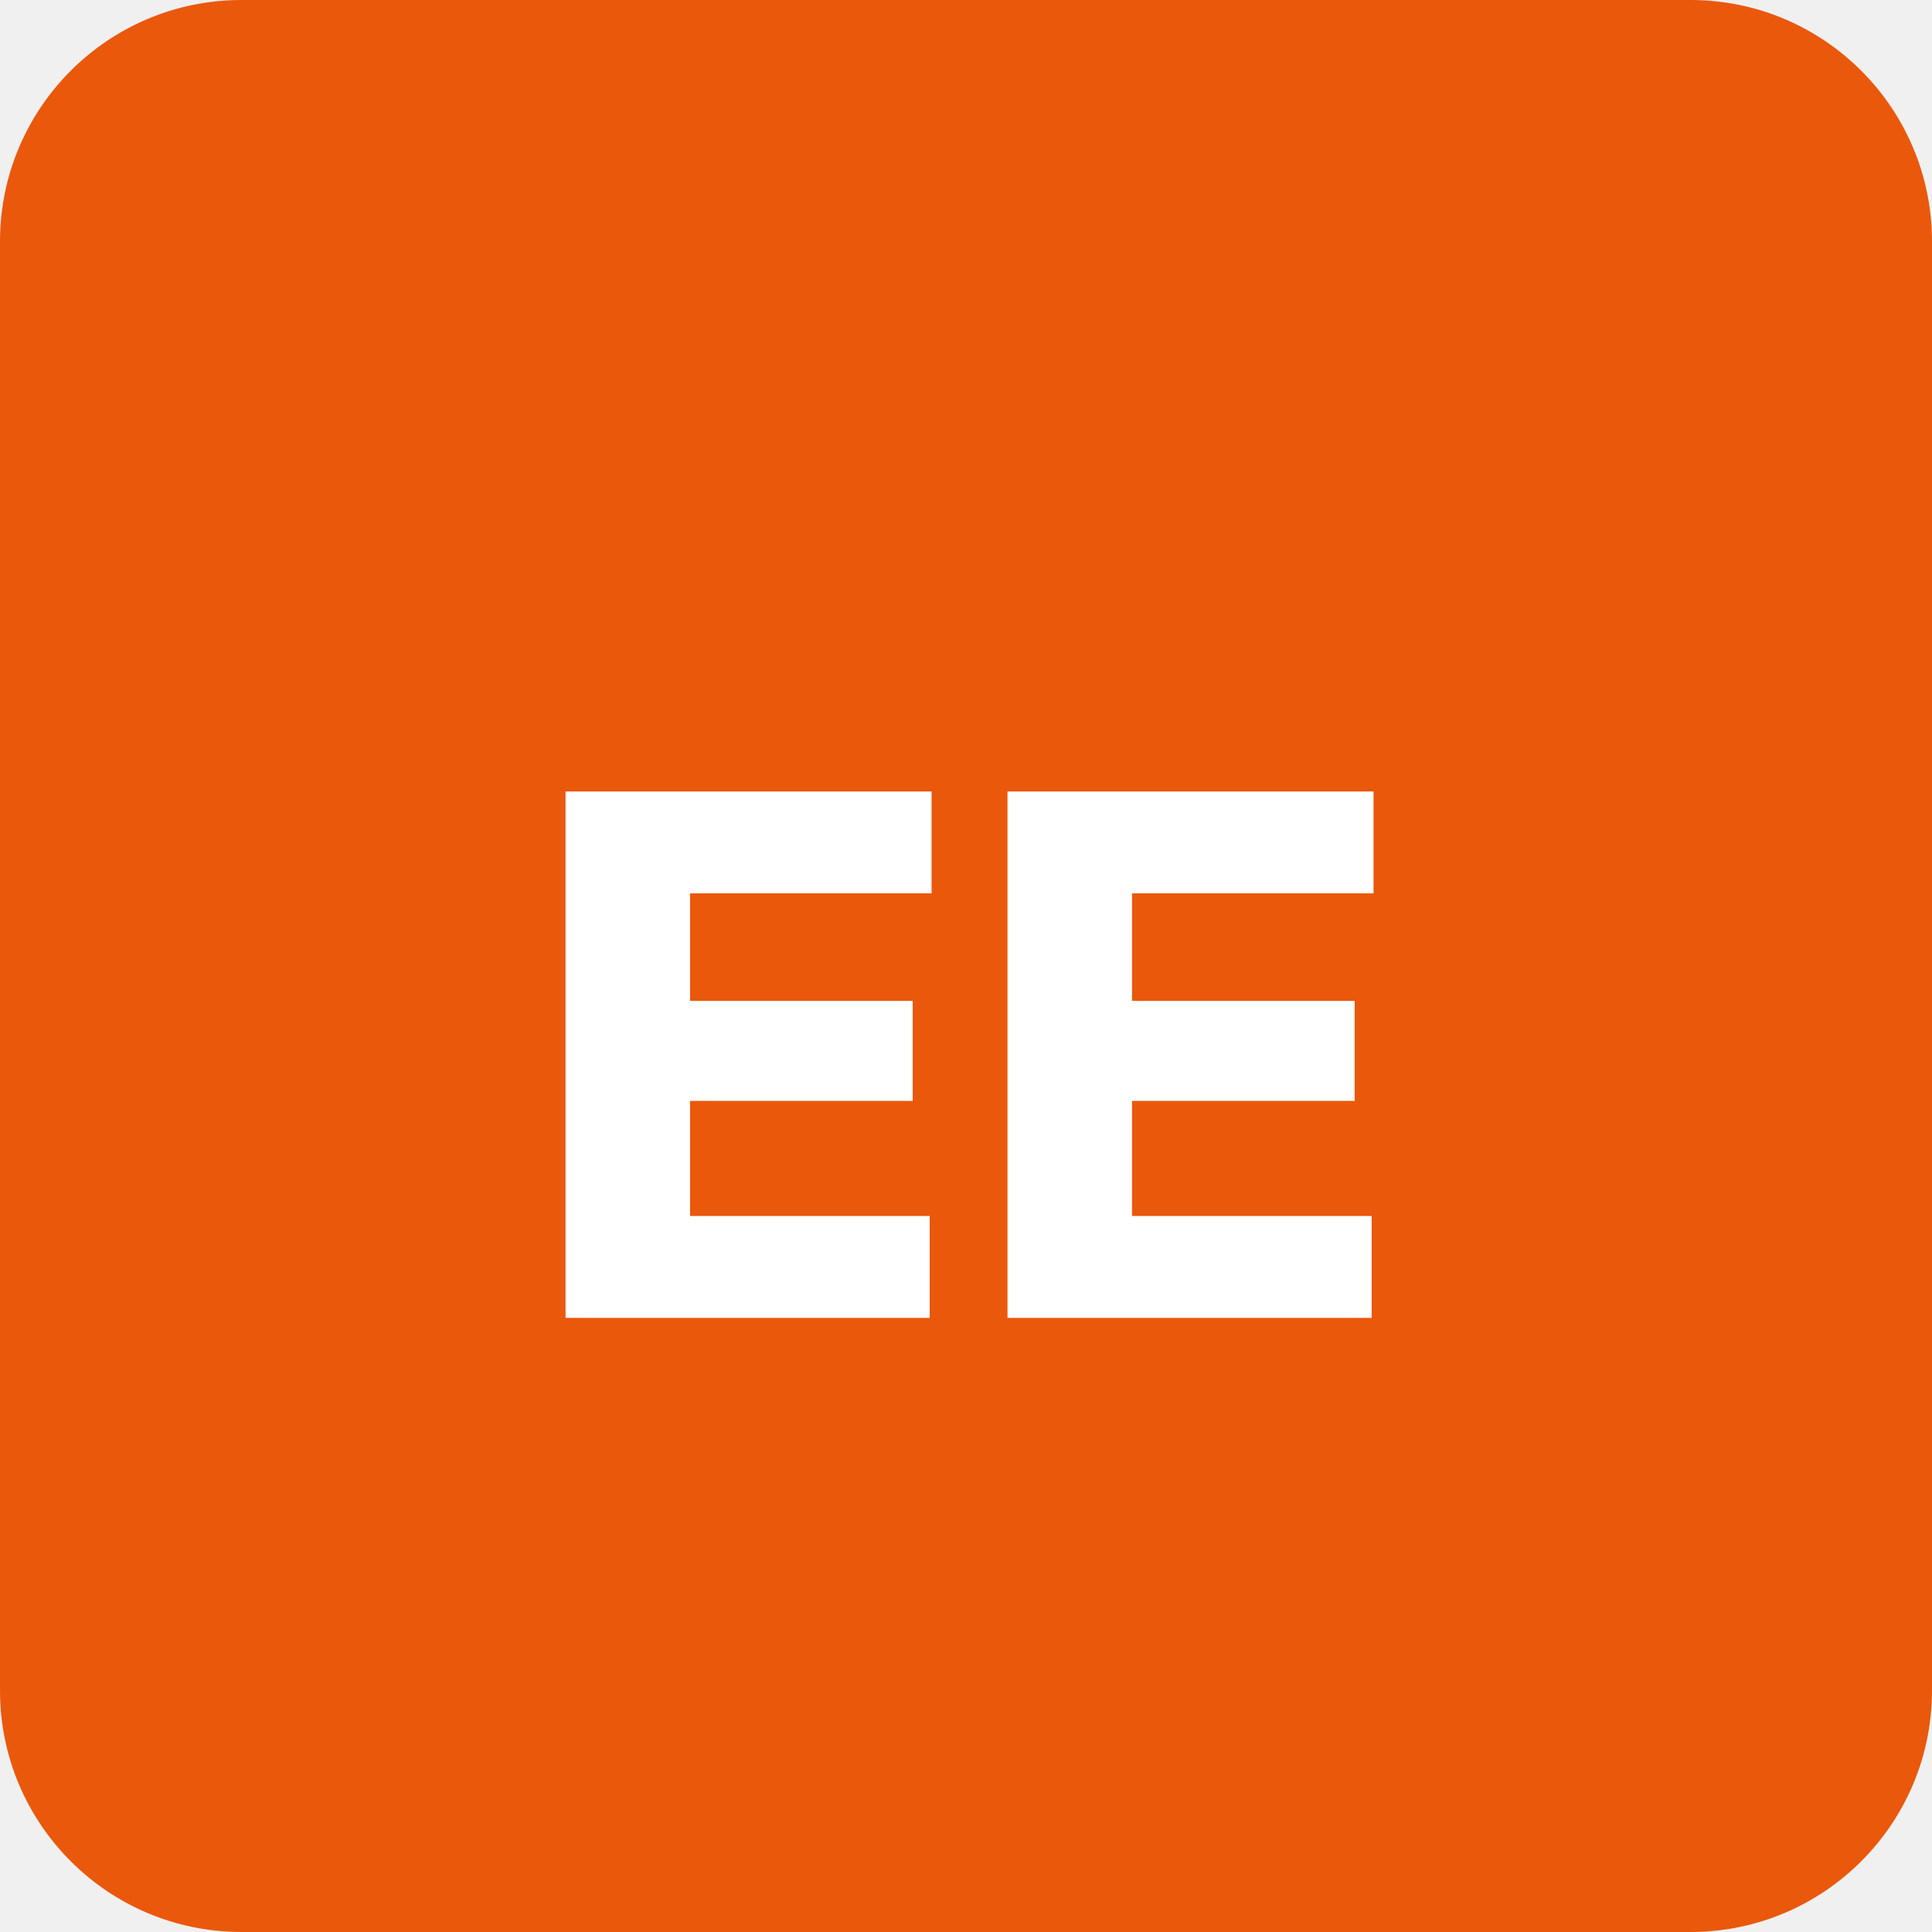
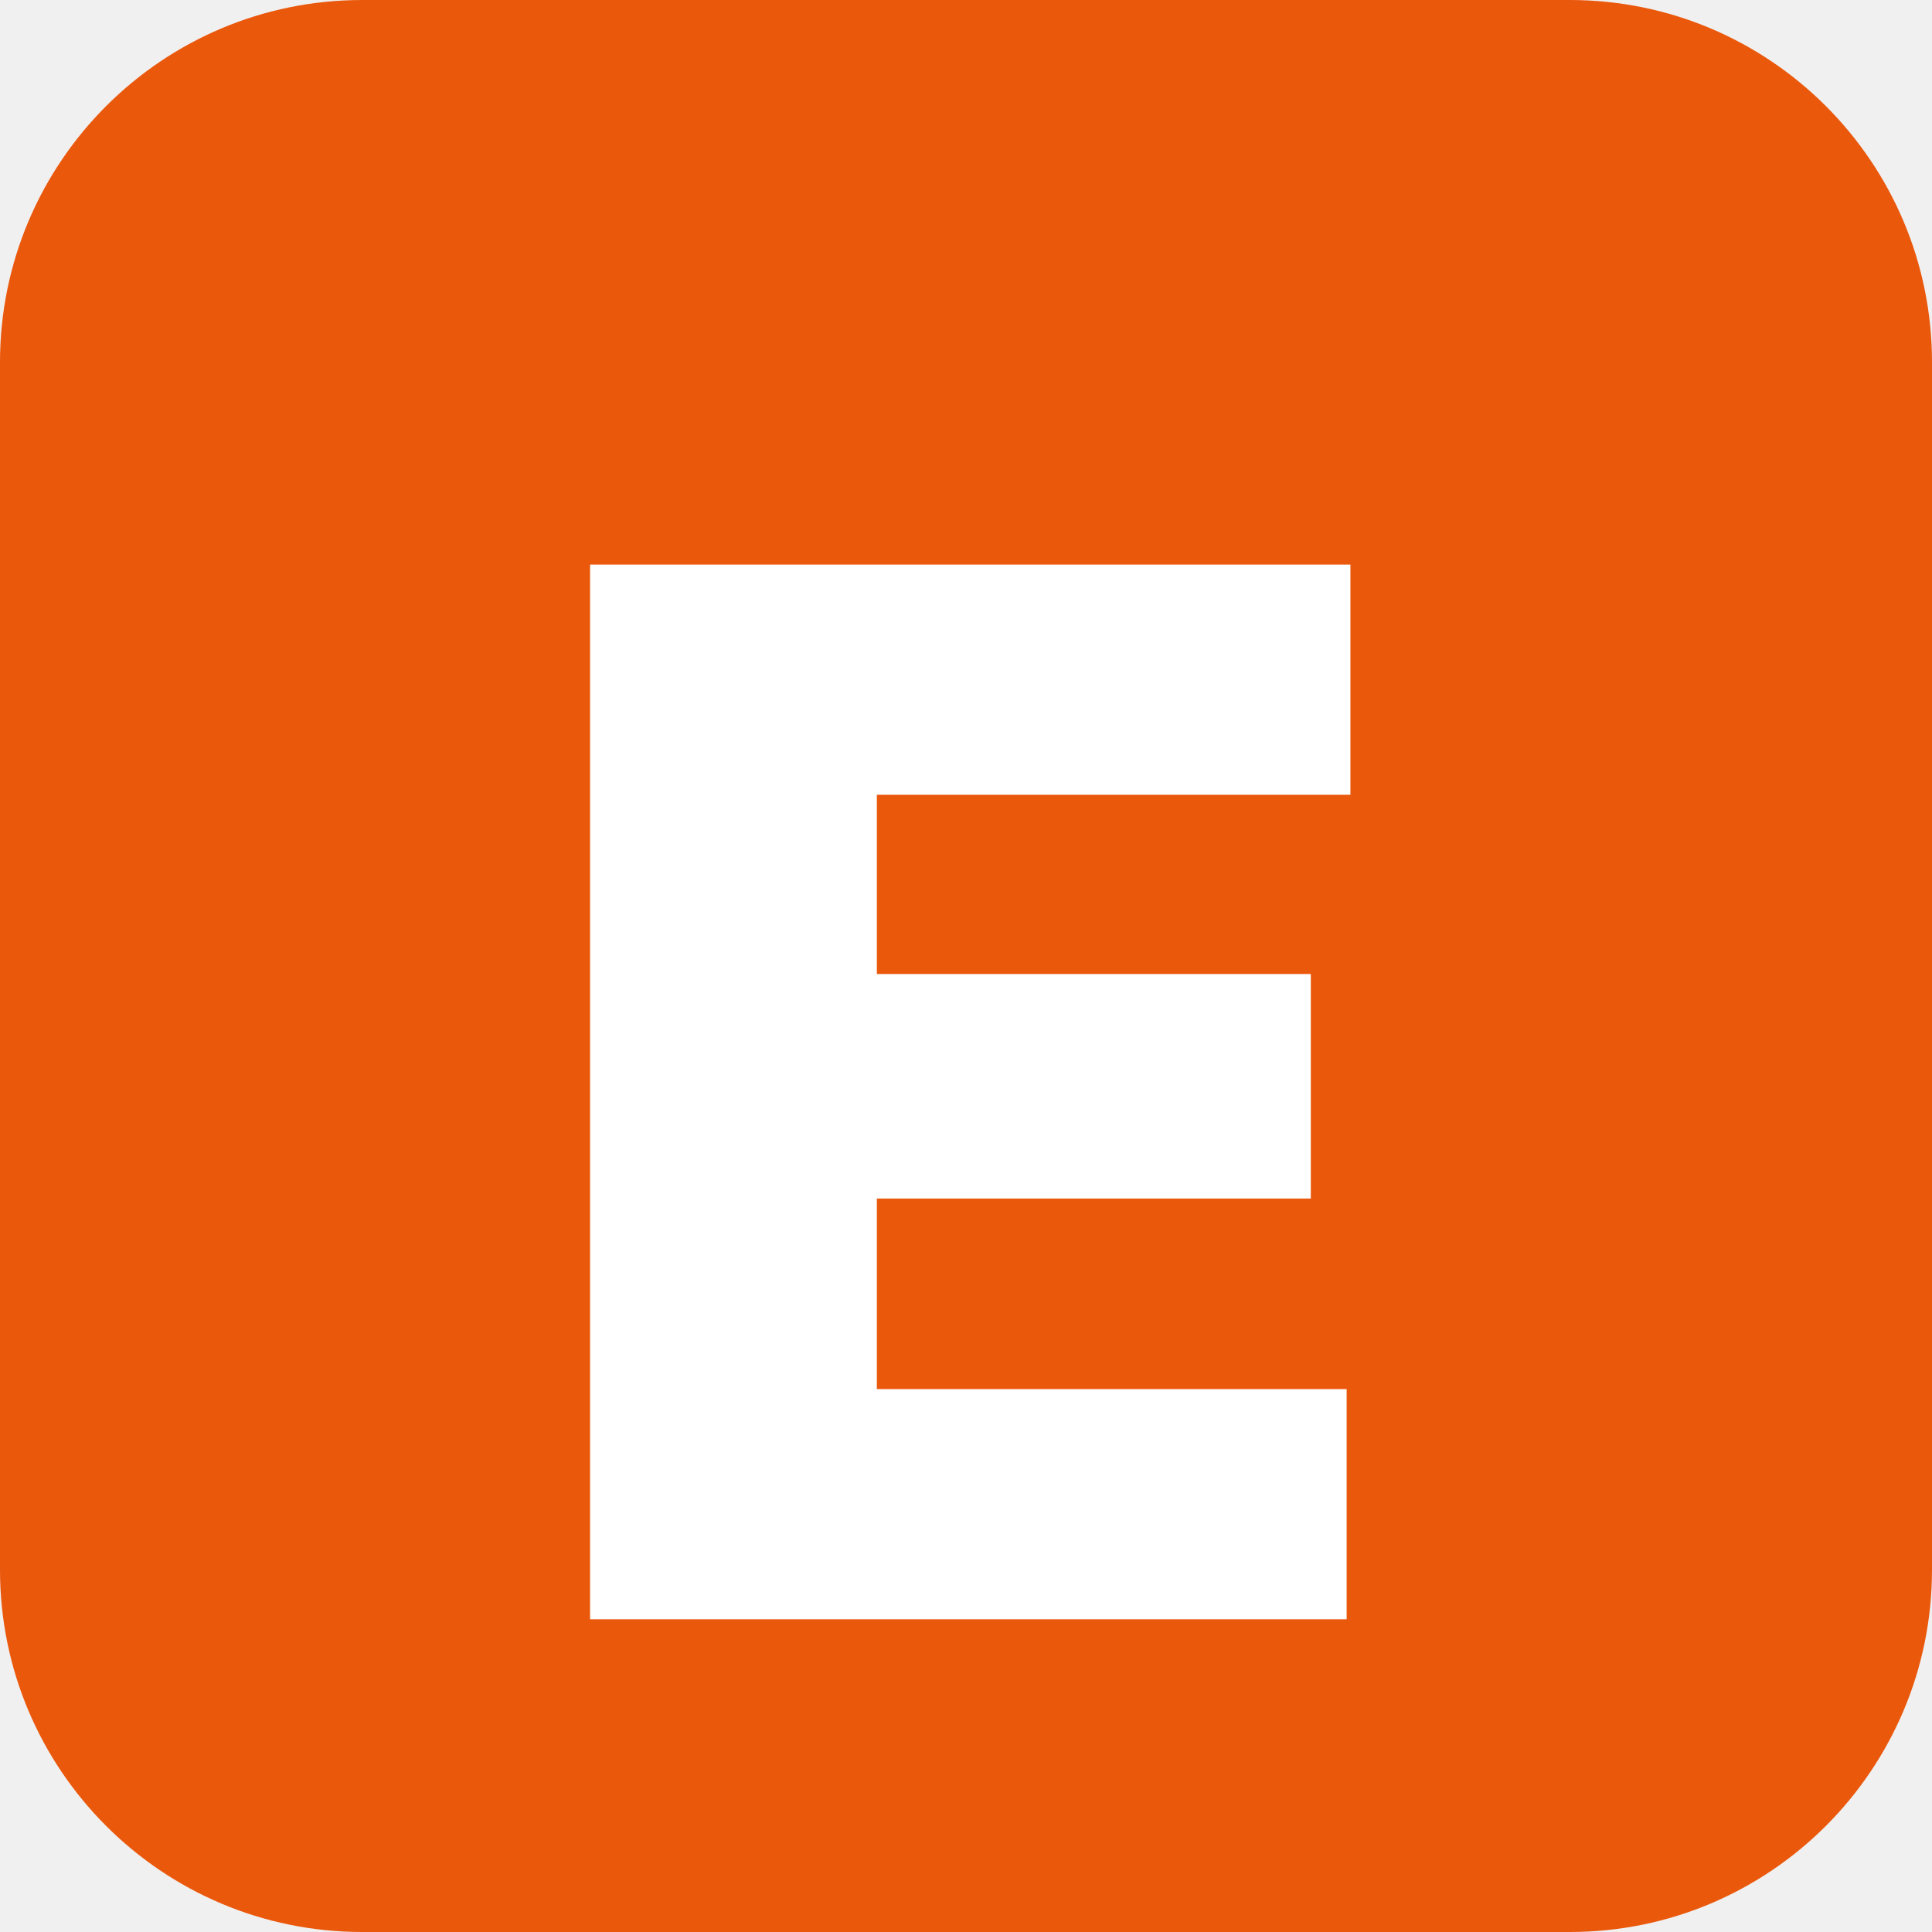
<svg xmlns="http://www.w3.org/2000/svg" width="16" height="16" viewBox="0 0 16 16">
-   <rect width="16" height="16" rx="2" fill="#ea580c" />
-   <text x="50%" y="54%" dominant-baseline="middle" text-anchor="middle" font-family="system-ui, -apple-system, sans-serif" font-size="6" font-weight="800" fill="white">EE</text>
+   <rect width="16" height="16" rx="3" fill="#ea580c" />
+   <text x="50%" y="55%" dominant-baseline="middle" text-anchor="middle" font-family="system-ui, -apple-system, sans-serif" font-size="12" font-weight="900" fill="white" letter-spacing="-0.5">E</text>
</svg>
